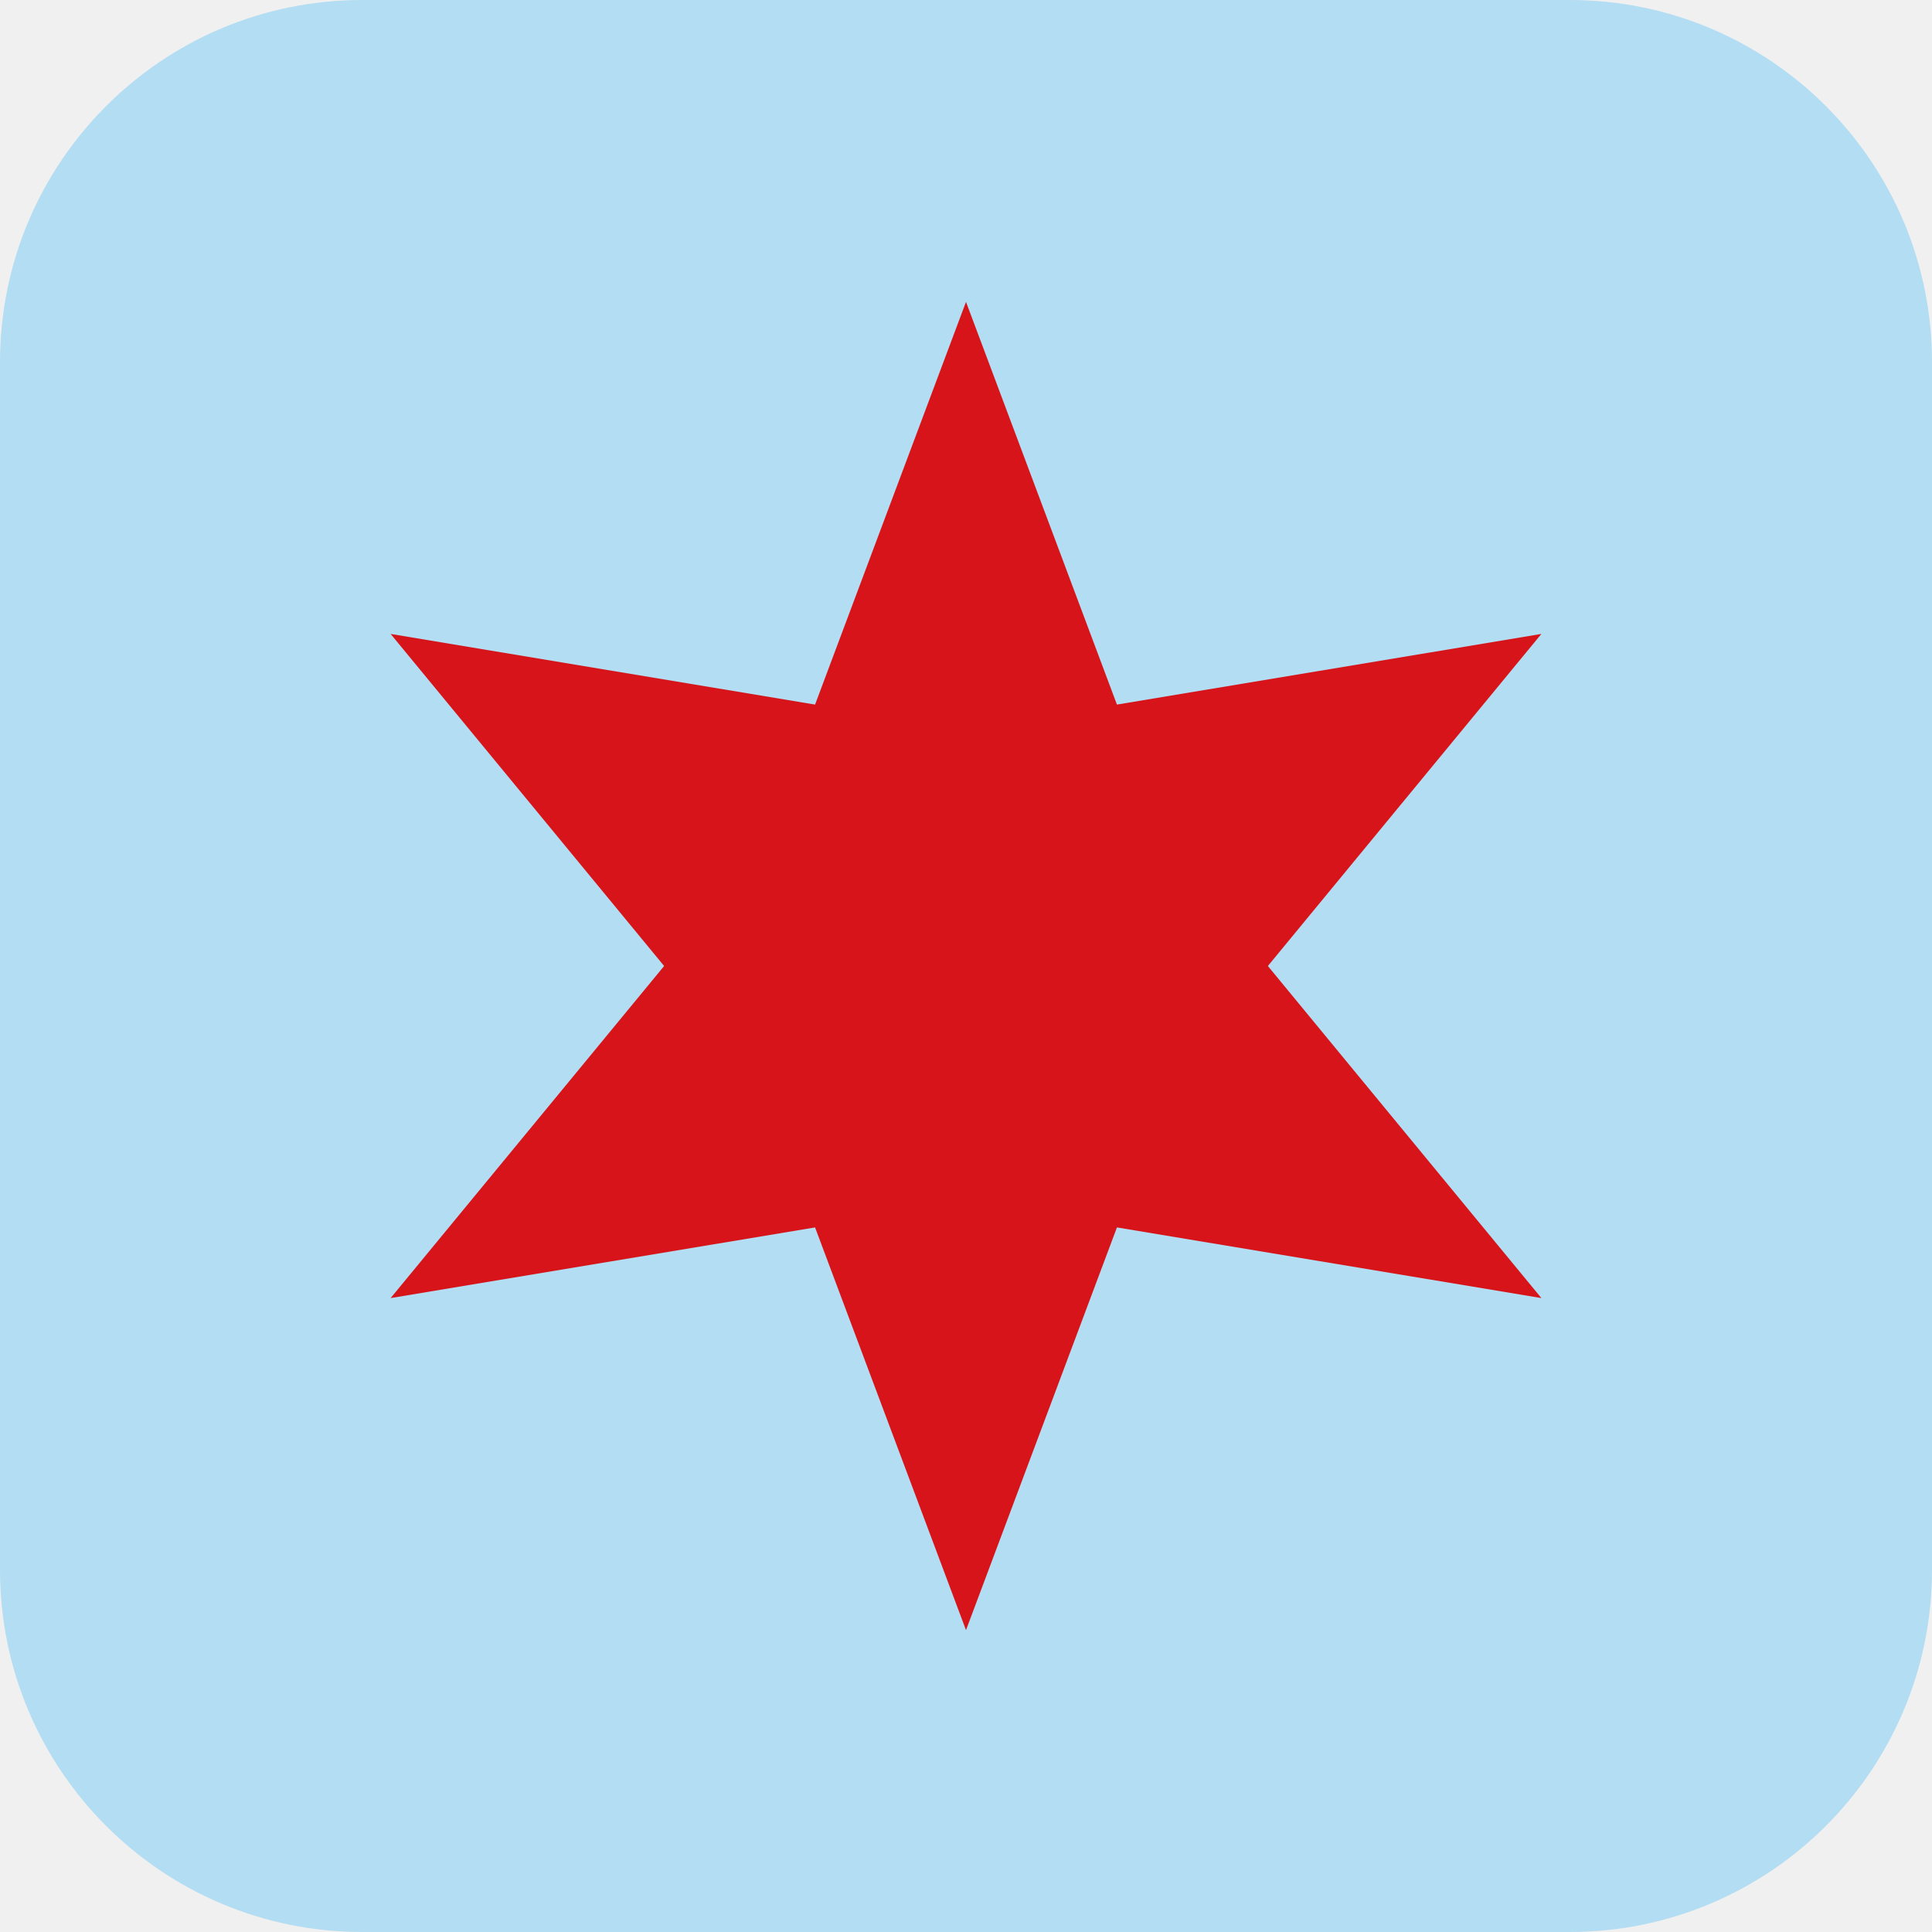
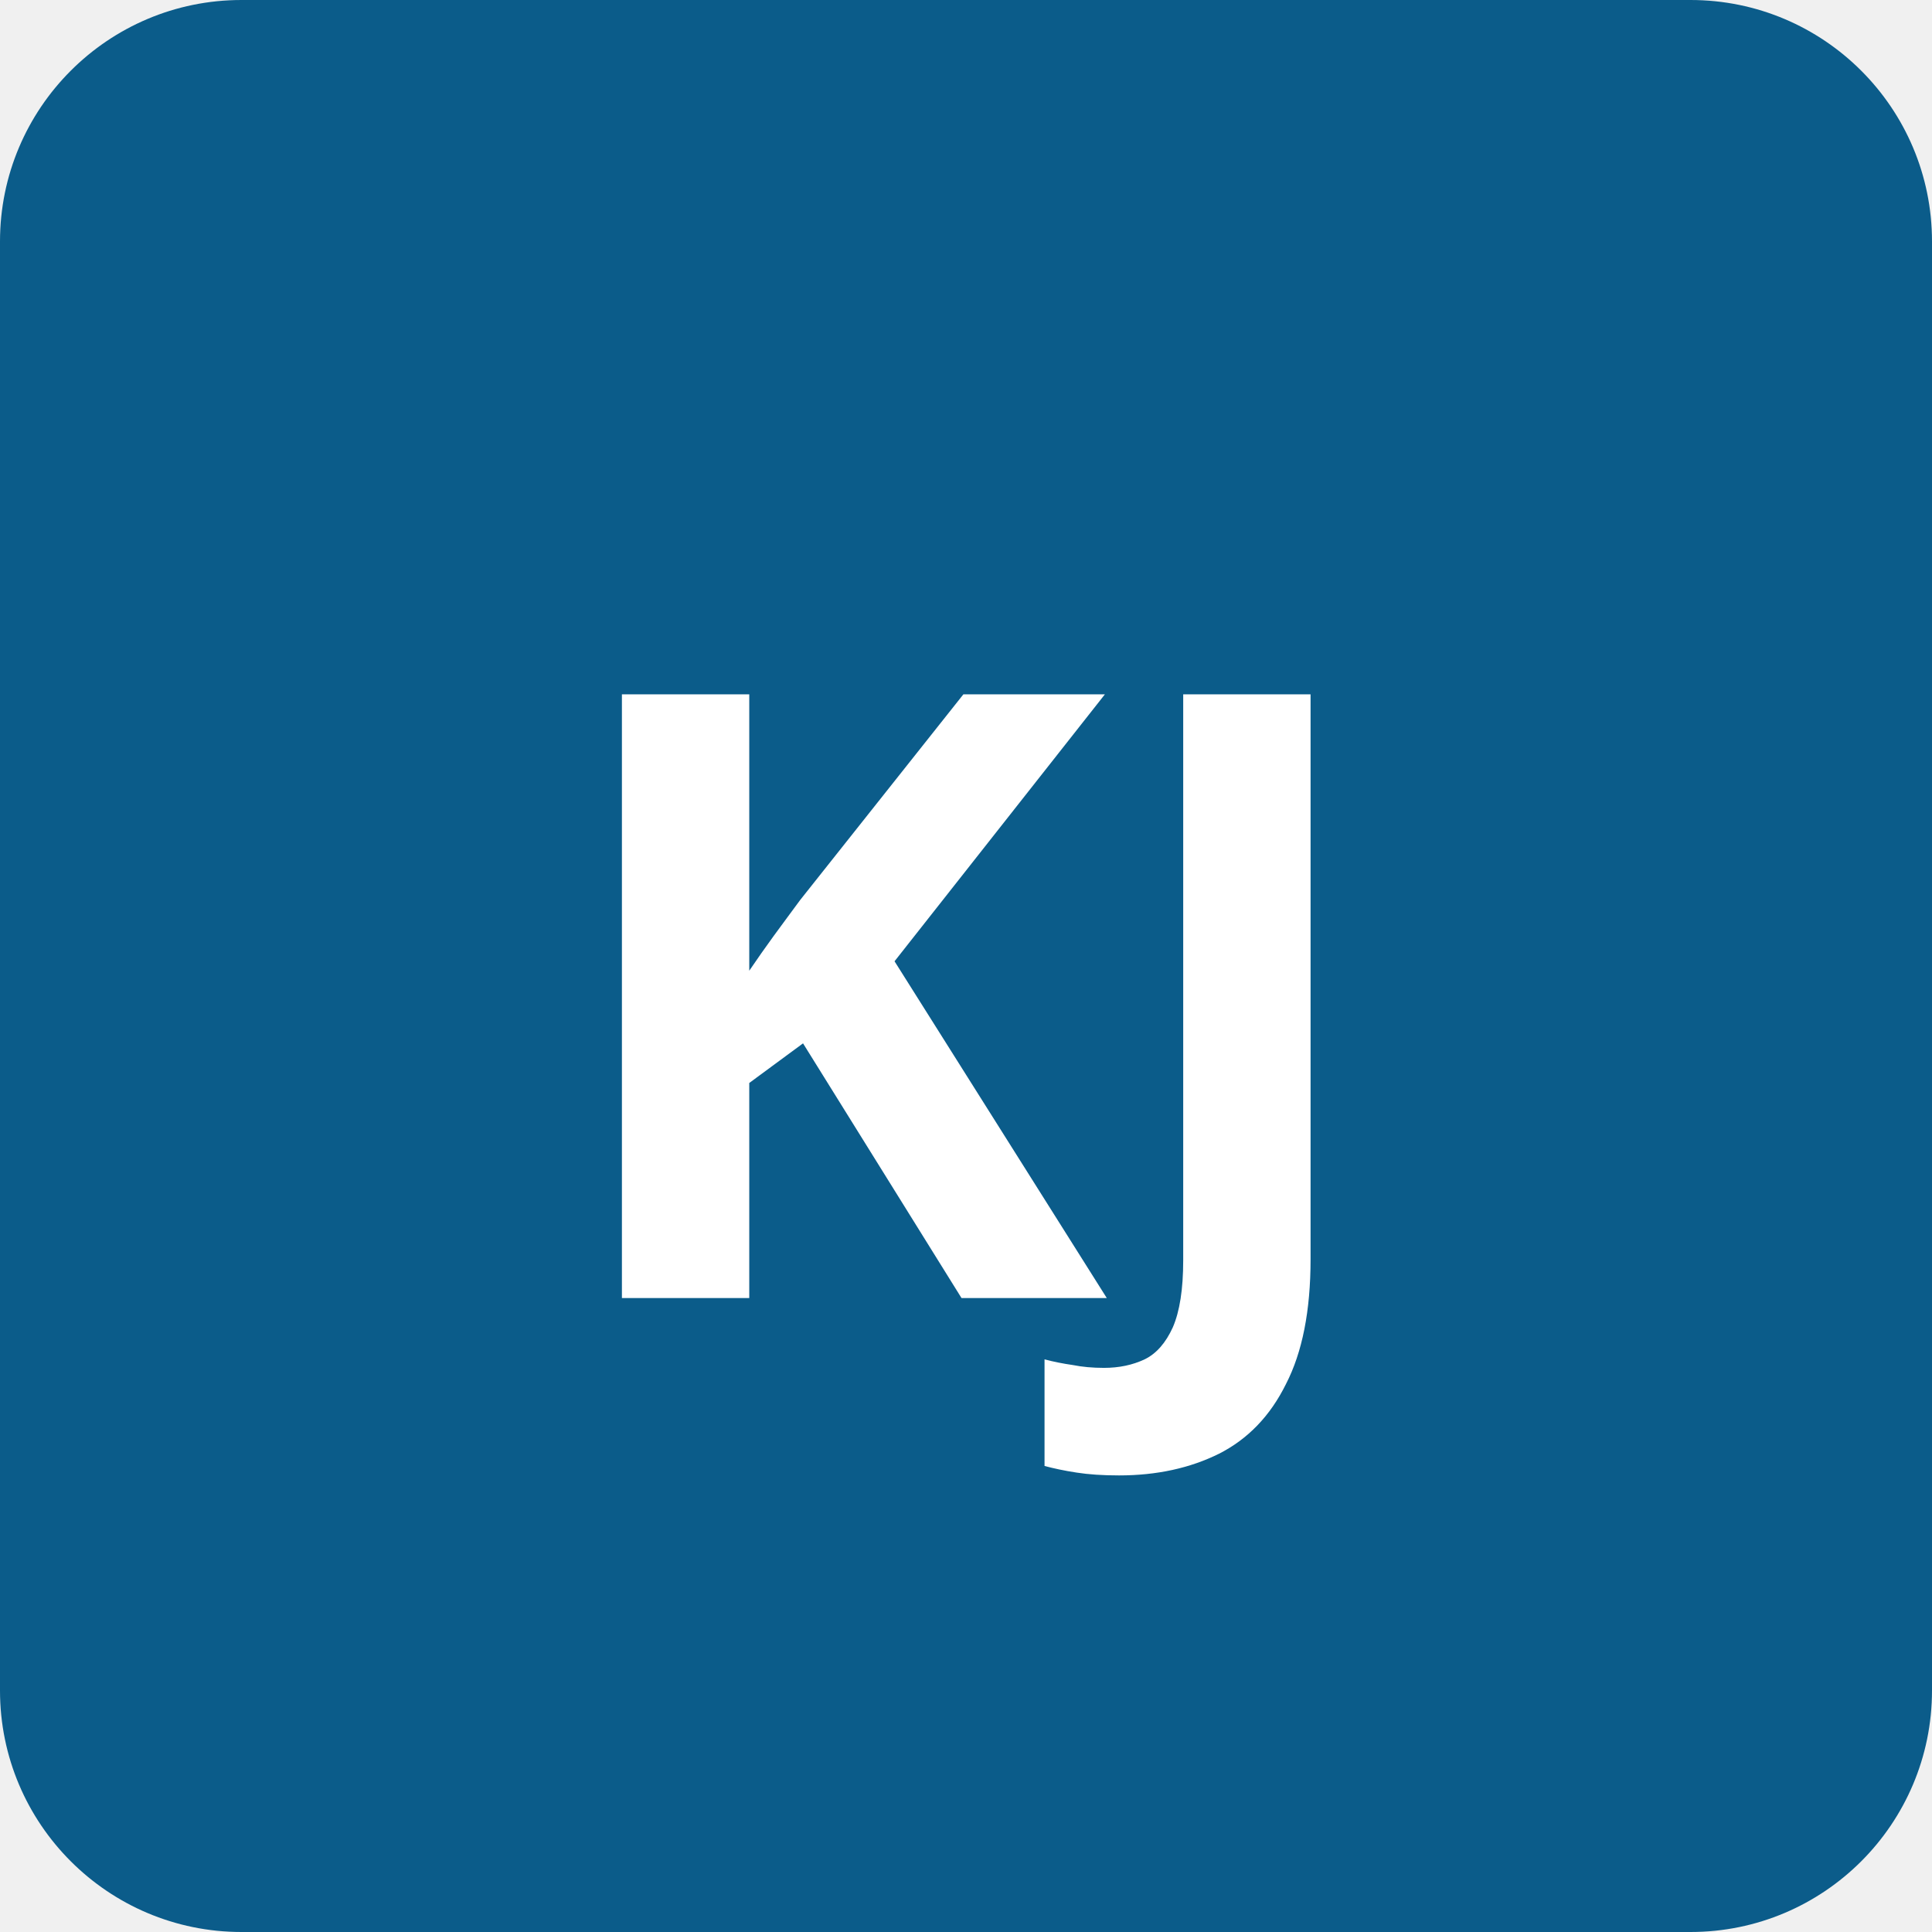
<svg xmlns="http://www.w3.org/2000/svg" viewBox="0 0 32 32">
-   <rect width="32" height="32" rx="6" fill="#b3ddf2" />
-   <path transform="translate(4 4)" fill="#d7141a" d="M12 1L14.5 7.67 21.53 6.5 17 12 21.53 17.5 14.5 16.33 12 23 9.5 16.33 2.47 17.5 7 12 2.47 6.5 9.5 7.67z" />
+   <rect width="32" height="32" rx="4" fill="#0b5c8a" />
+   <text x="16" y="21.5" text-anchor="middle" font-family="IBM Plex Sans, Segoe UI, sans-serif" font-size="14" font-weight="600" fill="#ffffff">KJ</text>
</svg>
